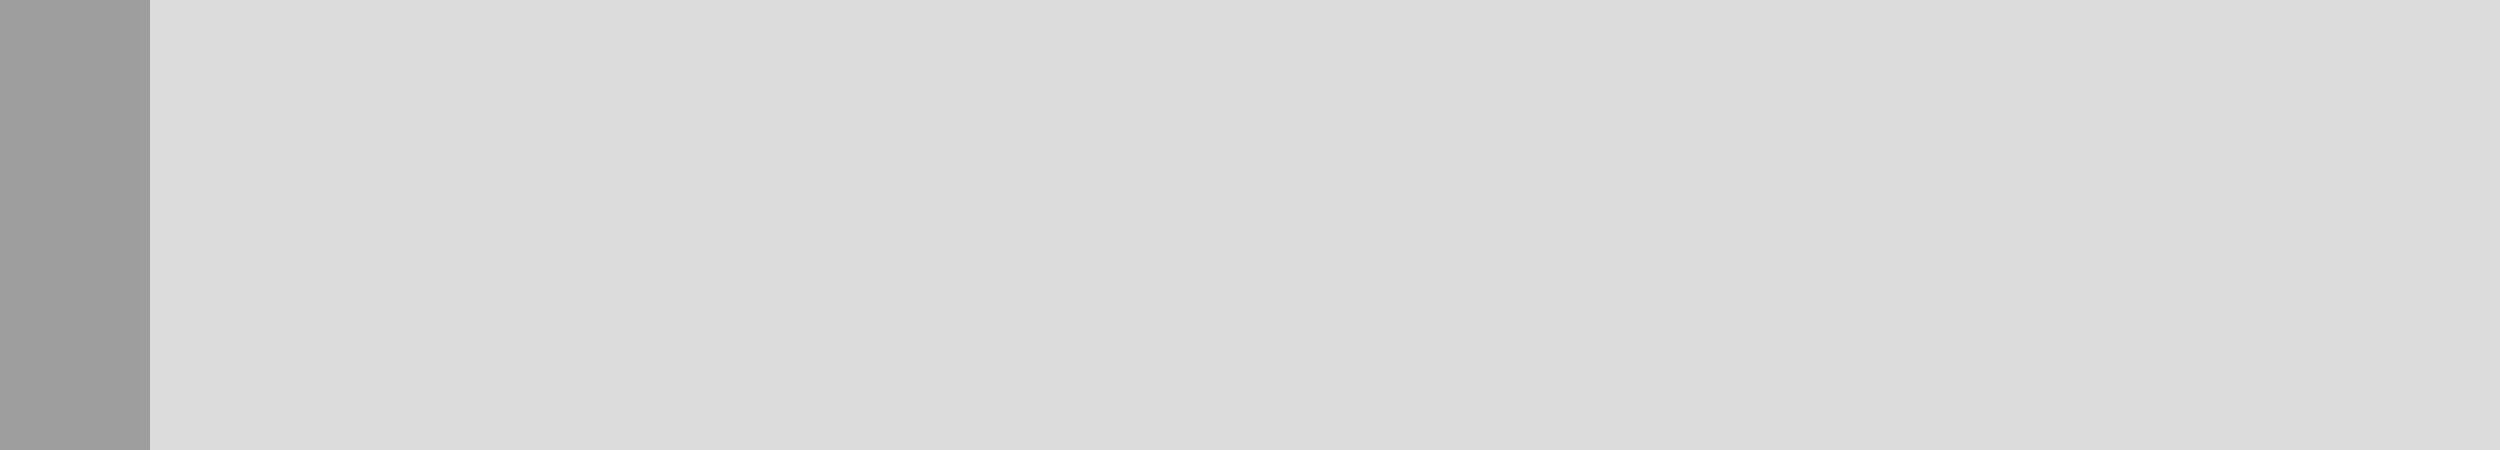
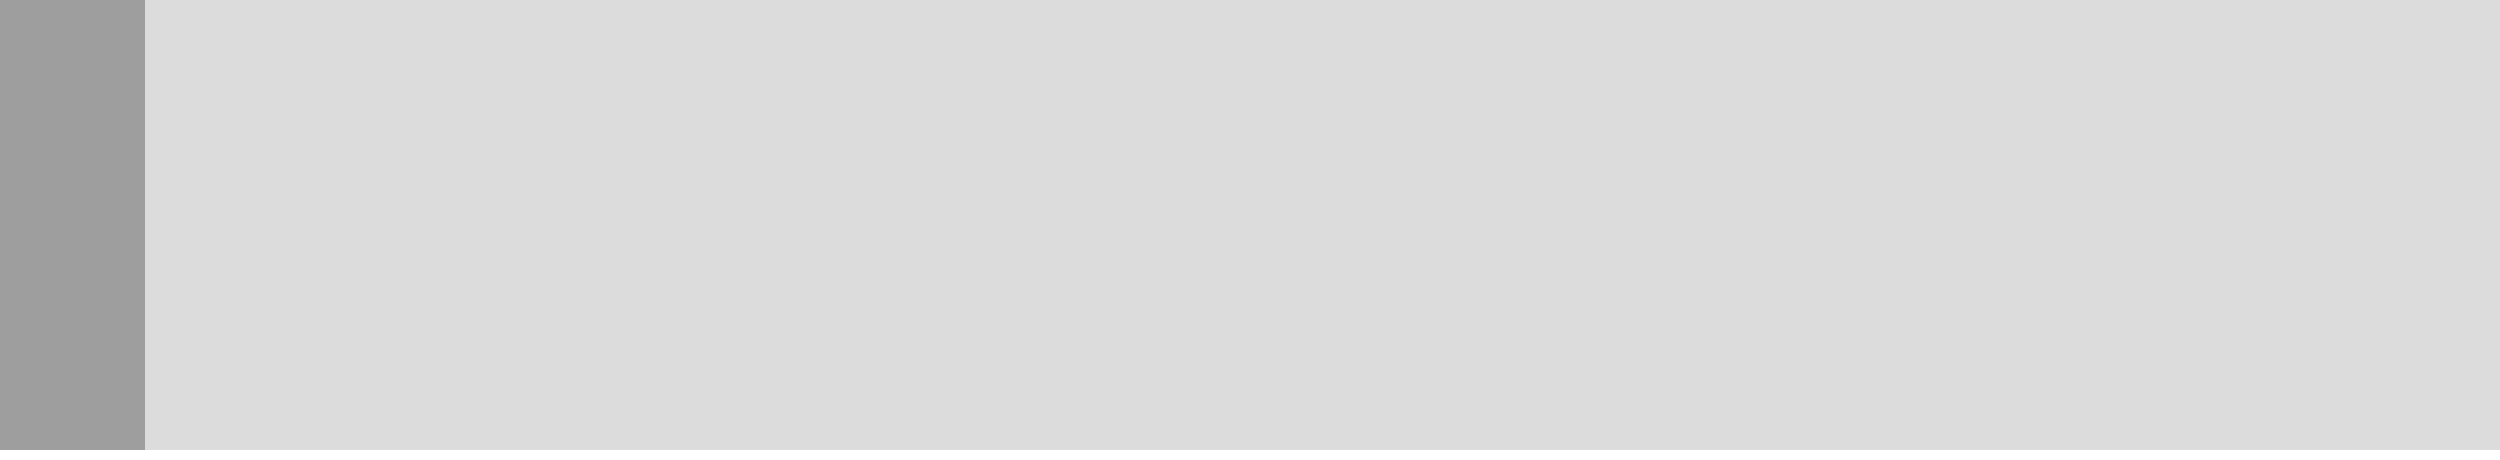
- <svg xmlns="http://www.w3.org/2000/svg" height="22.5pt" viewBox="0 0 125 22.5" width="125pt" version="1.1" id="svg8">
-   <defs id="defs12" />
-   <rect style="fill:#000000;fill-opacity:0.382;stroke:none;stroke-width:0.612;stroke-opacity:1" id="rect865" width="7.5" height="22.5" x="0" y="-5.3290705e-15" />
-   <rect style="fill:#dcdcdc;fill-opacity:1;stroke:none;stroke-width:0.954;stroke-opacity:1" id="rect5176" width="117.75" height="22.5" x="7.5" y="0" />
+ <svg xmlns="http://www.w3.org/2000/svg" width="100%" height="100%" viewBox="0 0 125 23" version="1.1" xml:space="preserve" style="fill-rule:evenodd;clip-rule:evenodd;stroke-linejoin:round;stroke-miterlimit:2;">
+   <rect id="rect865" x="0" y="0" width="7.5" height="22.5" style="fill-opacity:0.38;" />
+   <g id="rect5176" transform="matrix(1,0,0,1,-0.25,0)">
+     <rect x="7.5" y="0" width="117.75" height="22.5" style="fill:rgb(220,220,220);" />
+   </g>
</svg>
